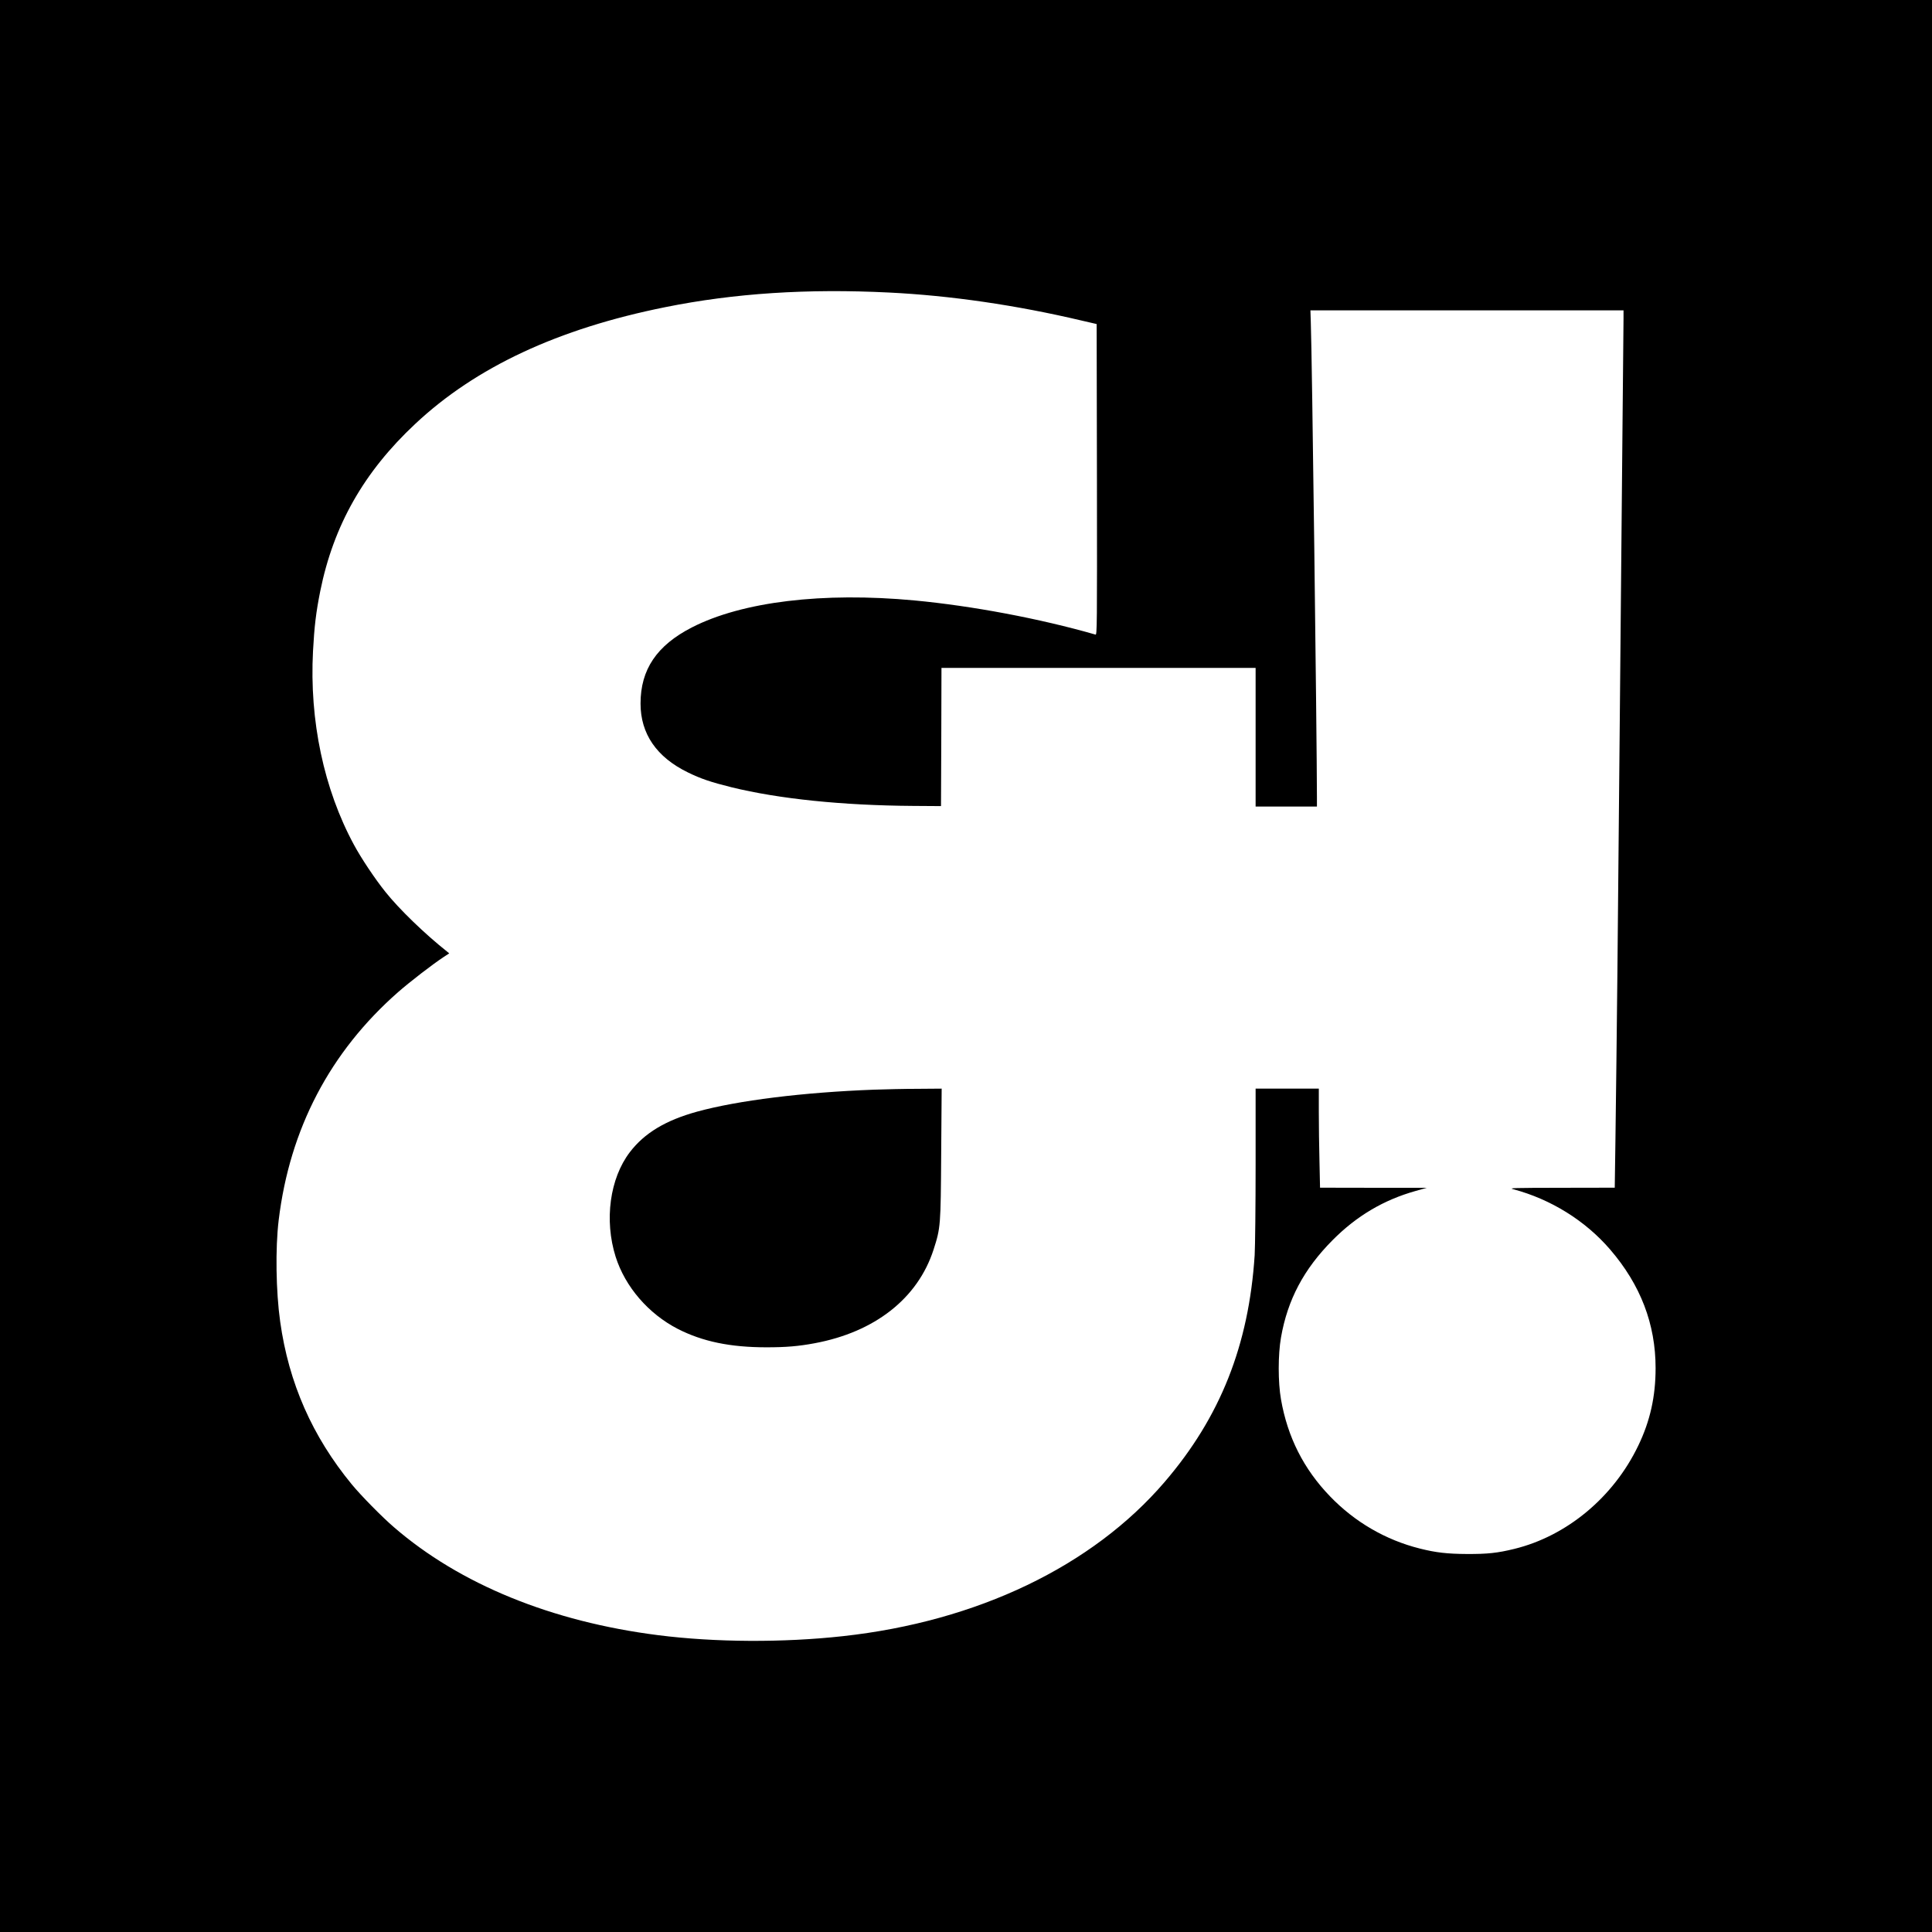
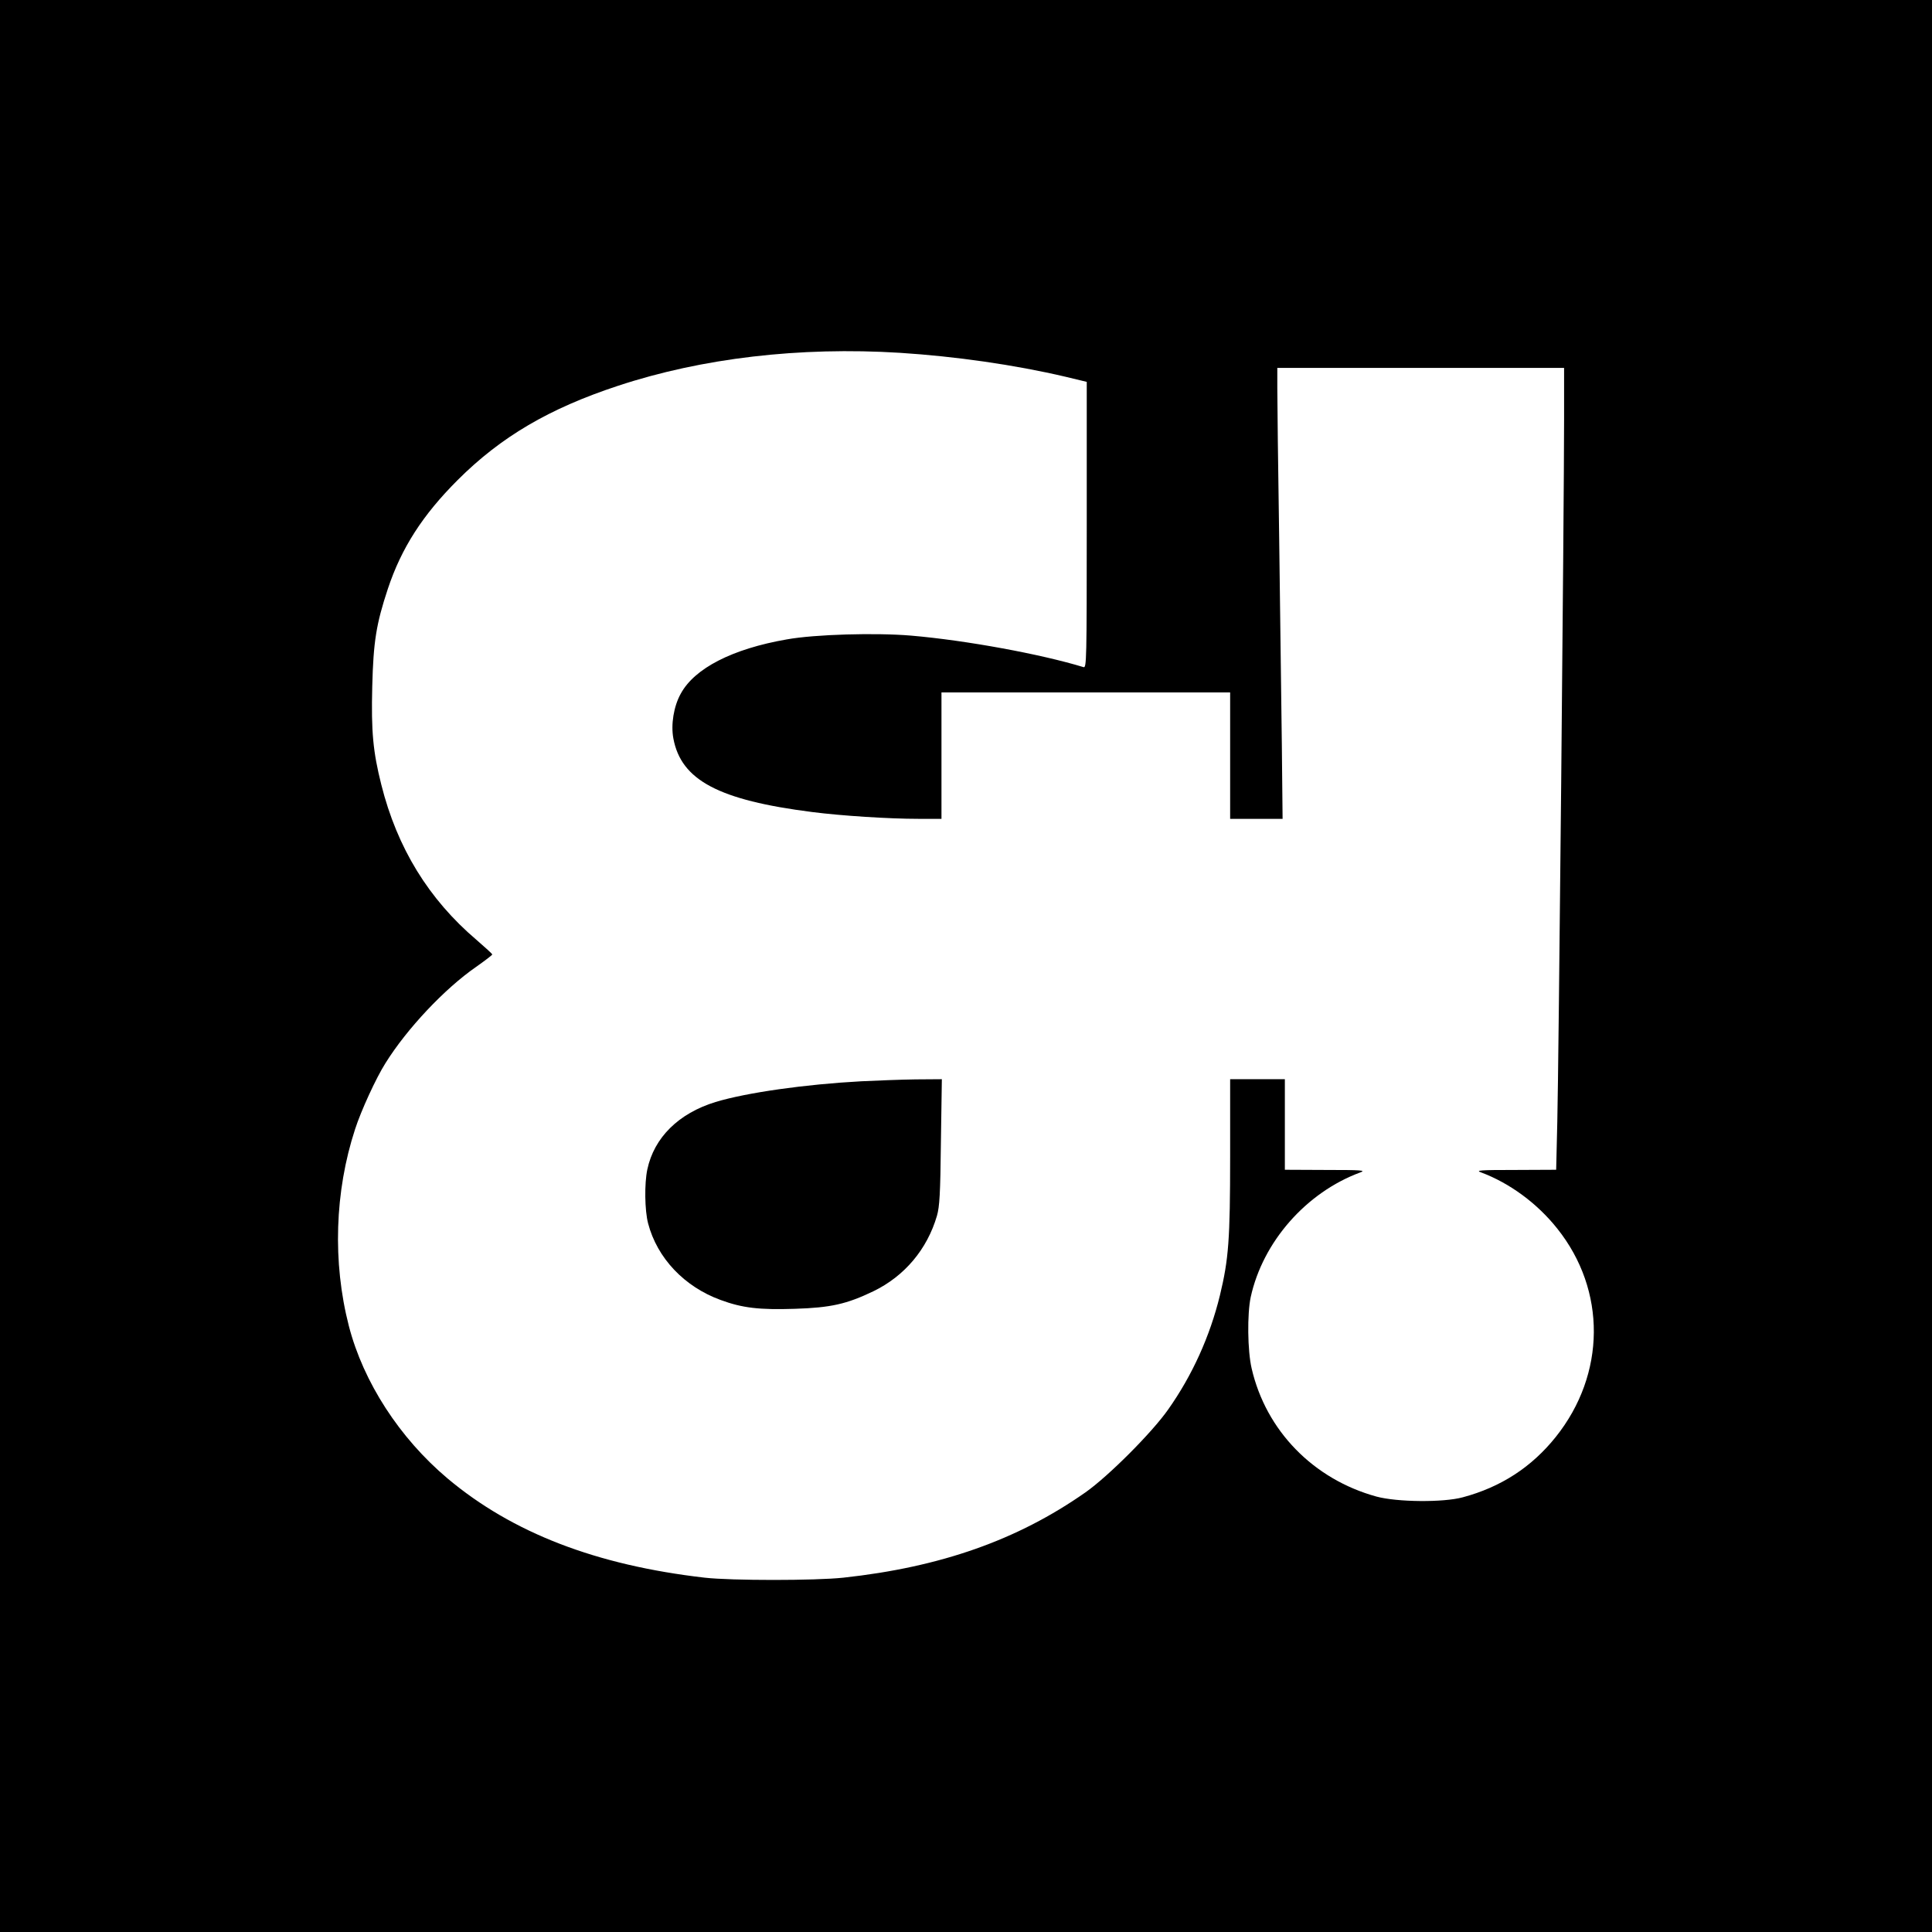
- <svg xmlns="http://www.w3.org/2000/svg" version="1.0" width="2048pt" height="2048pt" viewBox="0 0 2048 2048" preserveAspectRatio="xMidYMid meet">
-   <g transform="translate(0,2048) scale(0.1,-0.1)" fill="#000000" stroke="none">
-     <path d="M0 10240 l0 -10240 10240 0 10240 0 0 10240 0 10240 -10240 0 -10240 0 0 -10240z m9425 7139 c649 -32 1345 -133 2040 -297 l160 -37 3 -1649 c2 -1567 1 -1648 -15 -1643 -592 170 -1304 304 -1918 362 -973 91 -1829 -13 -2361 -286 -372 -191 -544 -446 -544 -807 0 -321 170 -568 502 -730 137 -67 244 -103 461 -157 505 -124 1178 -193 1927 -198 l295 -2 3 733 2 732 1665 0 1665 0 0 -735 0 -735 325 0 325 0 0 98 c-1 660 -52 4714 -65 5035 l-4 127 1659 0 1660 0 0 -87 c0 -49 -5 -524 -10 -1058 -5 -533 -19 -1989 -30 -3235 -19 -2171 -32 -3395 -46 -4437 l-7 -483 -566 -1 c-514 -1 -561 -2 -511 -15 399 -106 763 -332 1027 -638 324 -376 483 -792 483 -1259 0 -301 -58 -561 -184 -822 -262 -546 -757 -958 -1314 -1094 -179 -44 -286 -55 -502 -54 -208 1 -331 15 -500 58 -363 91 -690 282 -951 553 -279 289 -450 627 -520 1028 -32 182 -32 473 0 656 70 401 242 725 547 1032 254 256 541 426 879 521 l120 34 -566 0 -566 1 -6 278 c-4 152 -7 388 -7 525 l0 247 -335 0 -335 0 0 -803 c0 -442 -5 -874 -10 -962 -62 -955 -364 -1716 -954 -2404 -766 -894 -1987 -1479 -3411 -1635 -632 -70 -1357 -66 -1955 10 -1132 143 -2105 540 -2804 1145 -126 108 -349 335 -447 454 -418 508 -668 1074 -759 1725 -45 320 -52 776 -16 1075 117 968 544 1784 1266 2418 123 108 368 297 484 373 l58 38 -23 19 c-236 187 -508 450 -653 632 -111 138 -257 357 -334 500 -319 589 -473 1317 -434 2053 14 262 32 412 77 637 141 696 462 1262 1006 1771 643 603 1515 1010 2651 1238 734 148 1508 198 2373 155z" />
-     <path d="M9265 8929 c-750 -28 -1442 -114 -1876 -233 -333 -92 -558 -227 -712 -429 -213 -278 -273 -722 -151 -1109 101 -319 348 -605 659 -765 262 -134 556 -195 940 -195 206 0 339 11 510 43 640 119 1094 476 1261 992 75 233 76 250 81 1020 l5 687 -254 -2 c-139 0 -347 -5 -463 -9z" />
+ <svg xmlns="http://www.w3.org/2000/svg" version="1.0" width="1024pt" height="1024pt" viewBox="0 0 1024 1024" preserveAspectRatio="xMidYMid meet">
+   <g transform="translate(0,1024) scale(0.1,-0.1)" fill="#000000" stroke="none">
+     <path d="M0 5120 l0 -5120 5120 0 5120 0 0 5120 0 5120 -5120 0 -5120 0 0 -5120z m4770 3250 c295 -19 605 -63 878 -127 l112 -27 0 -758 c0 -719 -1 -759 -17 -754 -226 69 -622 142 -913 167 -187 16 -511 7 -660 -20 -288 -50 -489 -153 -562 -288 -37 -66 -53 -164 -39 -237 41 -221 240 -327 736 -390 156 -20 407 -36 562 -36 l123 0 0 335 0 335 765 0 765 0 0 -335 0 -335 139 0 139 0 -4 393 c-3 215 -9 705 -14 1087 -6 382 -10 743 -10 803 l0 107 760 0 760 0 0 -272 c0 -451 -29 -3454 -36 -3725 l-6 -253 -217 -1 c-189 0 -212 -2 -181 -13 150 -56 297 -163 404 -298 261 -327 258 -771 -8 -1104 -128 -160 -291 -266 -493 -320 -102 -28 -348 -26 -458 4 -334 92 -585 349 -661 679 -22 94 -24 289 -5 378 64 293 294 555 581 661 31 11 7 13 -182 13 l-218 1 0 240 0 240 -145 0 -145 0 0 -409 c0 -442 -8 -545 -54 -736 -53 -218 -147 -425 -274 -605 -86 -123 -318 -355 -439 -440 -361 -253 -768 -396 -1283 -452 -149 -16 -594 -16 -735 0 -574 66 -1019 237 -1363 526 -254 214 -446 510 -523 808 -87 338 -75 713 33 1043 32 99 111 271 161 350 114 183 314 395 480 510 47 33 86 63 86 66 1 3 -37 37 -83 77 -254 216 -421 488 -505 823 -44 175 -54 281 -48 521 6 237 21 331 83 518 72 216 184 390 369 575 230 230 486 380 850 500 445 147 963 208 1495 175z" />
+     <path d="M4565 4509 c-297 -16 -608 -60 -773 -110 -195 -60 -325 -188 -361 -357 -16 -75 -14 -217 4 -286 48 -184 192 -336 384 -406 116 -43 207 -53 393 -47 192 6 275 25 417 93 165 80 285 222 337 400 14 49 18 115 21 392 l5 332 -139 -1 c-76 -1 -205 -6 -288 -10z" />
  </g>
</svg>
